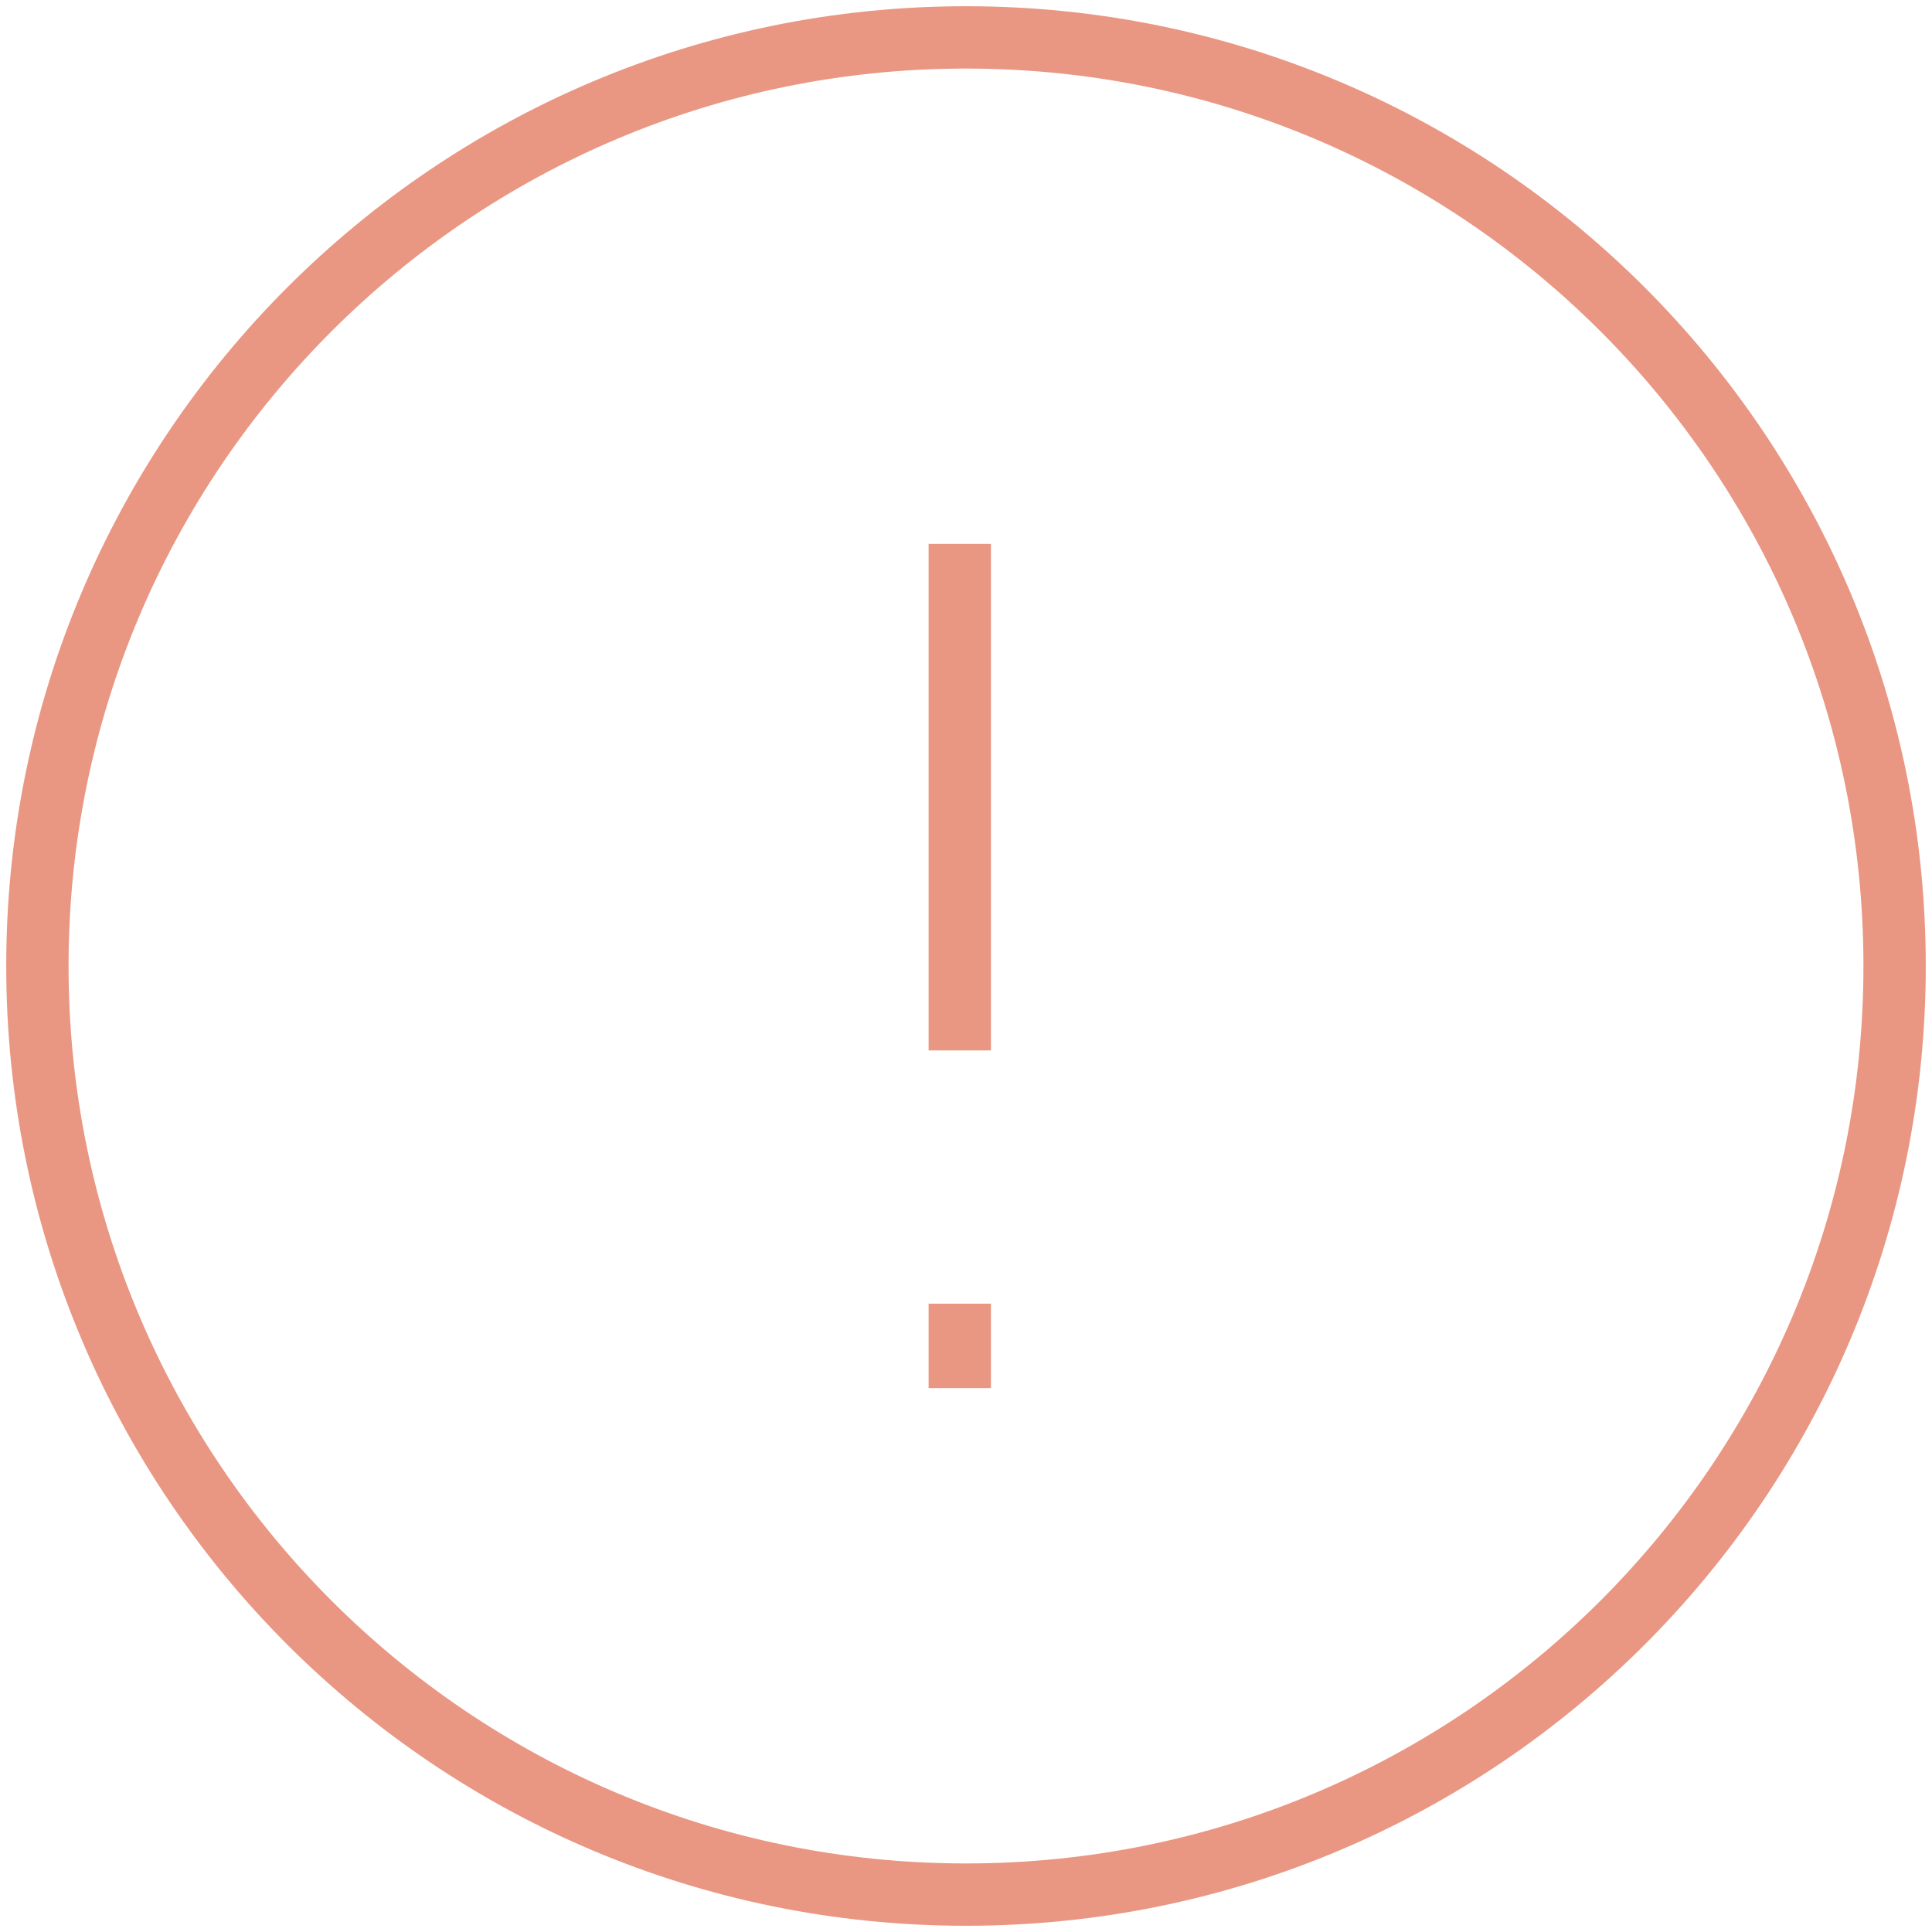
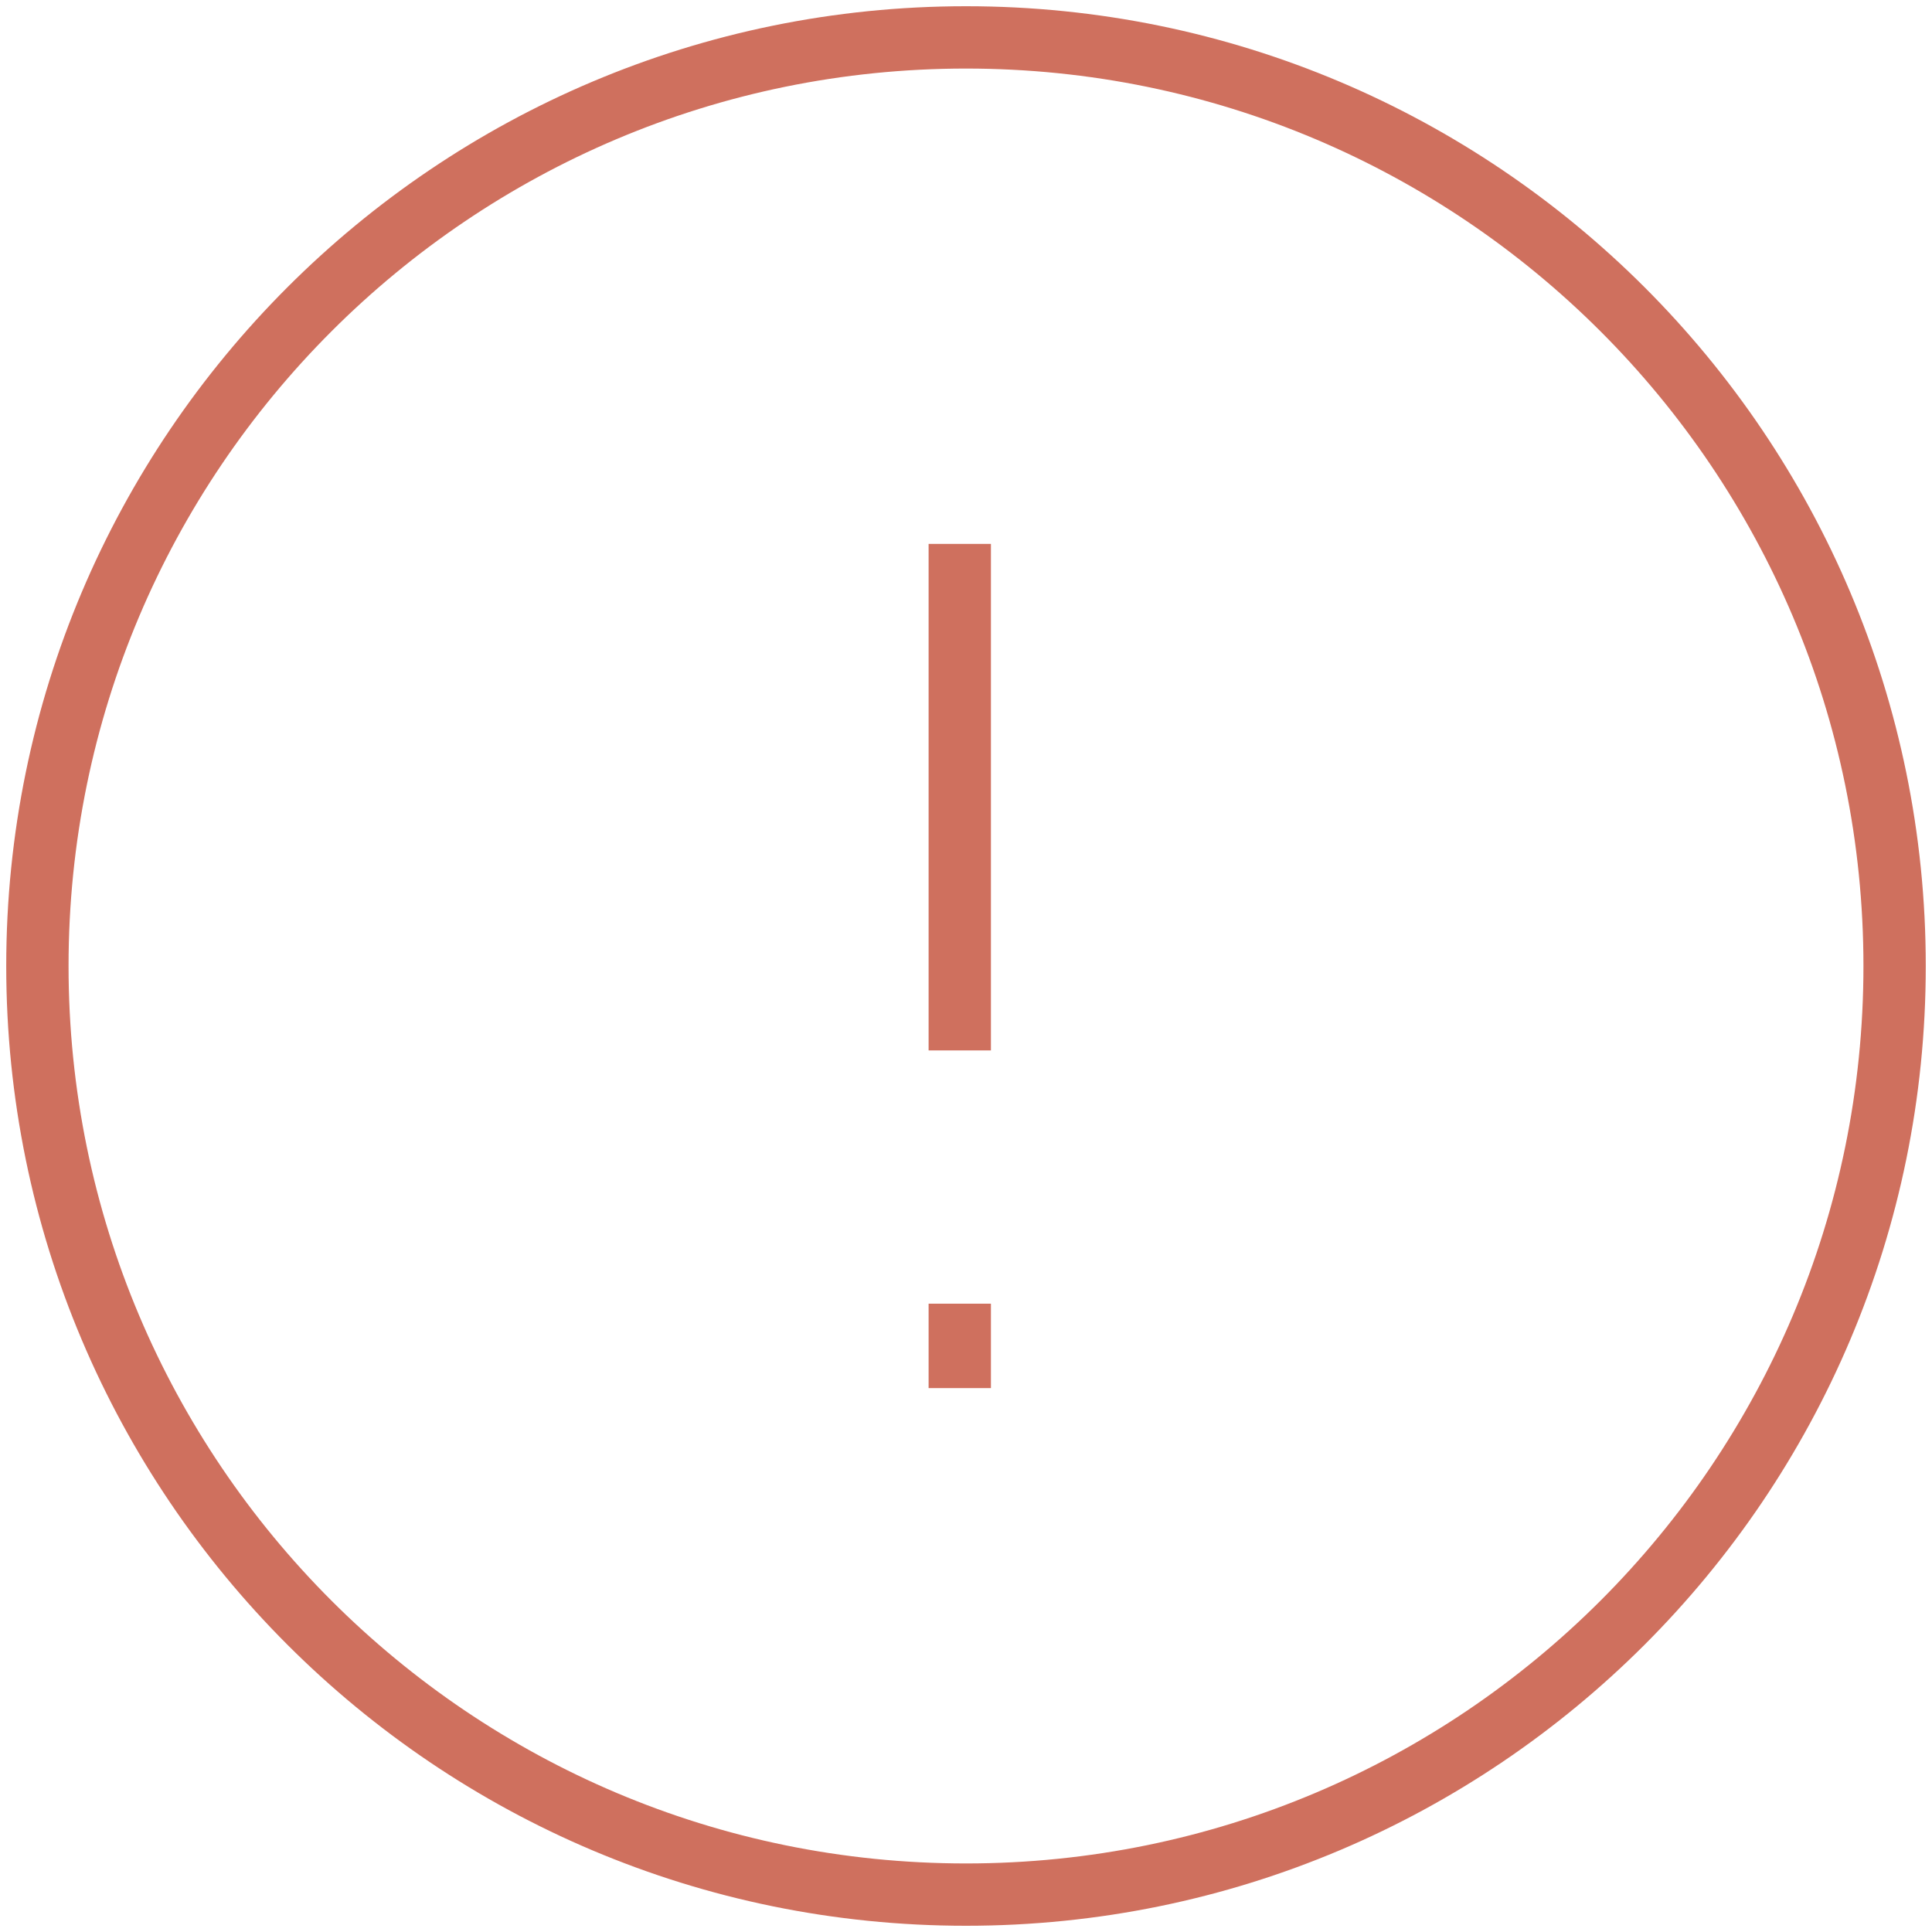
<svg xmlns="http://www.w3.org/2000/svg" width="155px" height="155px" viewBox="0 0 155 155" version="1.1">
  <defs />
  <g id="Onboarding" stroke="none" stroke-width="1" fill="none" fill-rule="evenodd" opacity="0.7">
-     <g id="0.5-–-Request-Backup" transform="translate(-112, -63)" stroke-width="5" stroke="#E06A4E">
+     <g id="0.5-–-Request-Backup" transform="translate(-112, -63)" stroke-width="5" stroke="#bb331a">
      <g id="warning" transform="translate(115, 66)">
        <g id="Group">
          <circle id="Oval" cx="74.5" cy="74.5" r="74.5" />
          <path d="M74,40.636 L74,81.273" id="Shape" />
          <path d="M74,101.591 L74,108.364" id="Shape" />
        </g>
      </g>
    </g>
  </g>
</svg>
